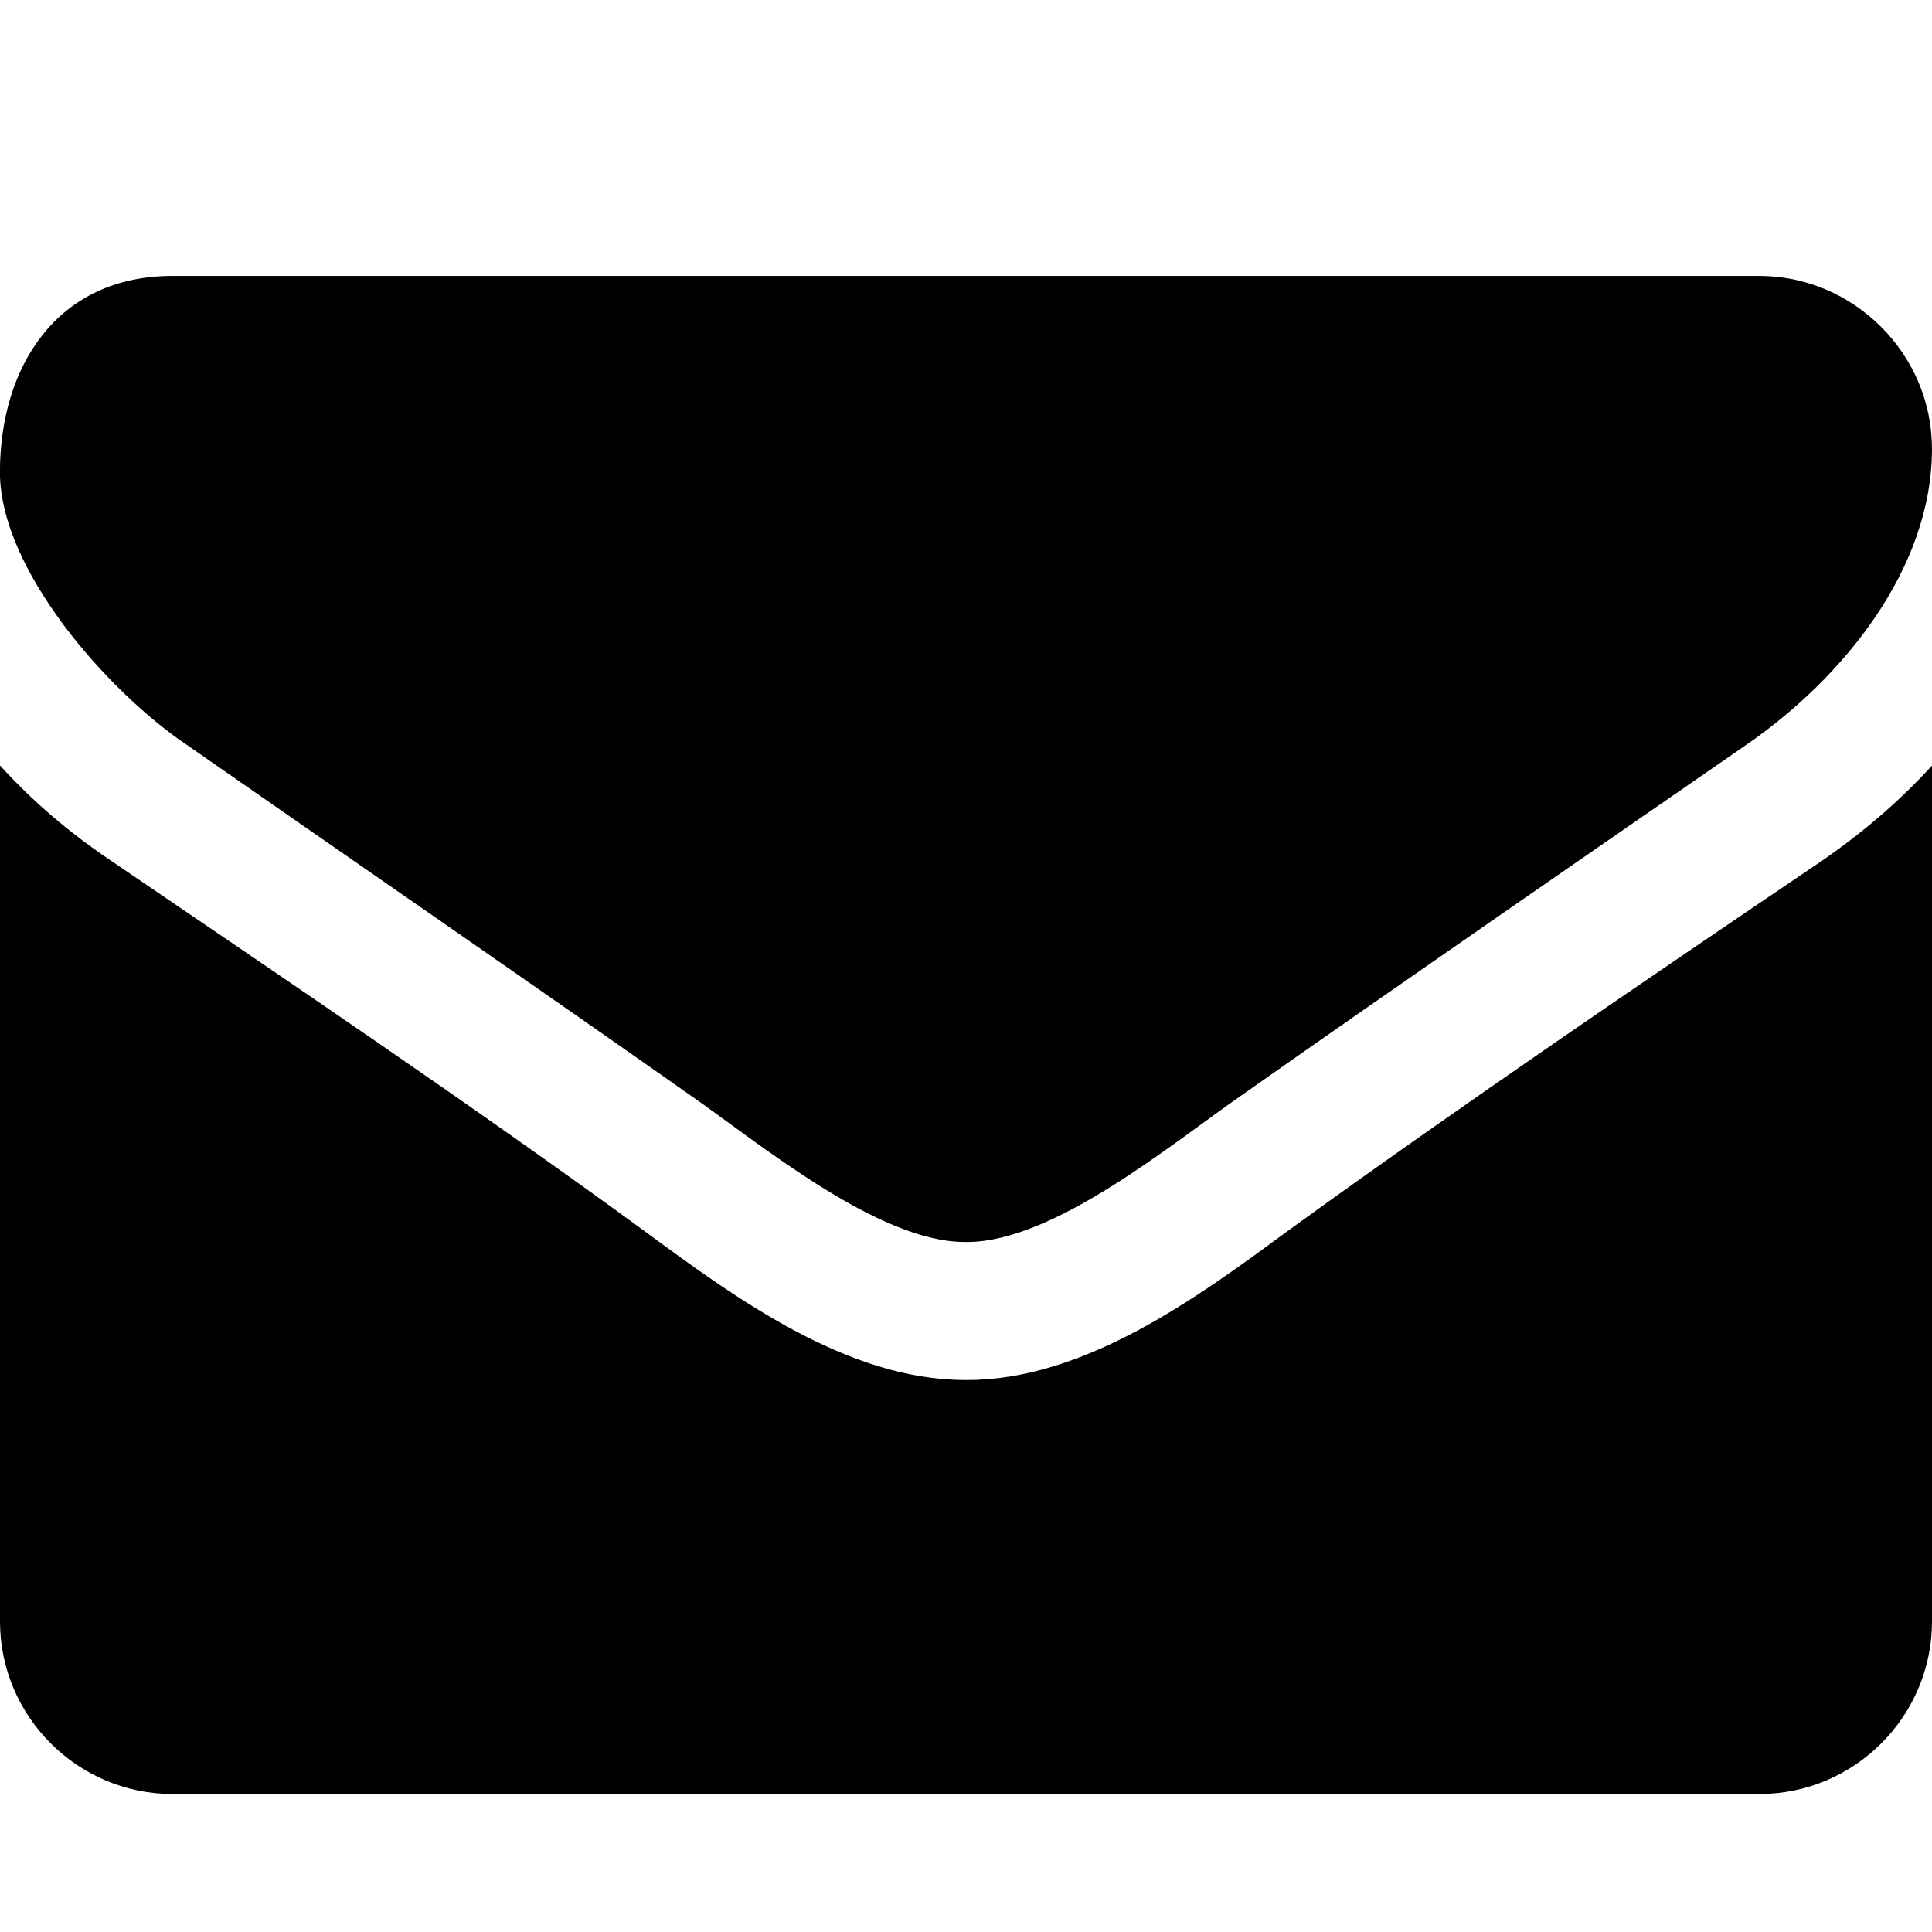
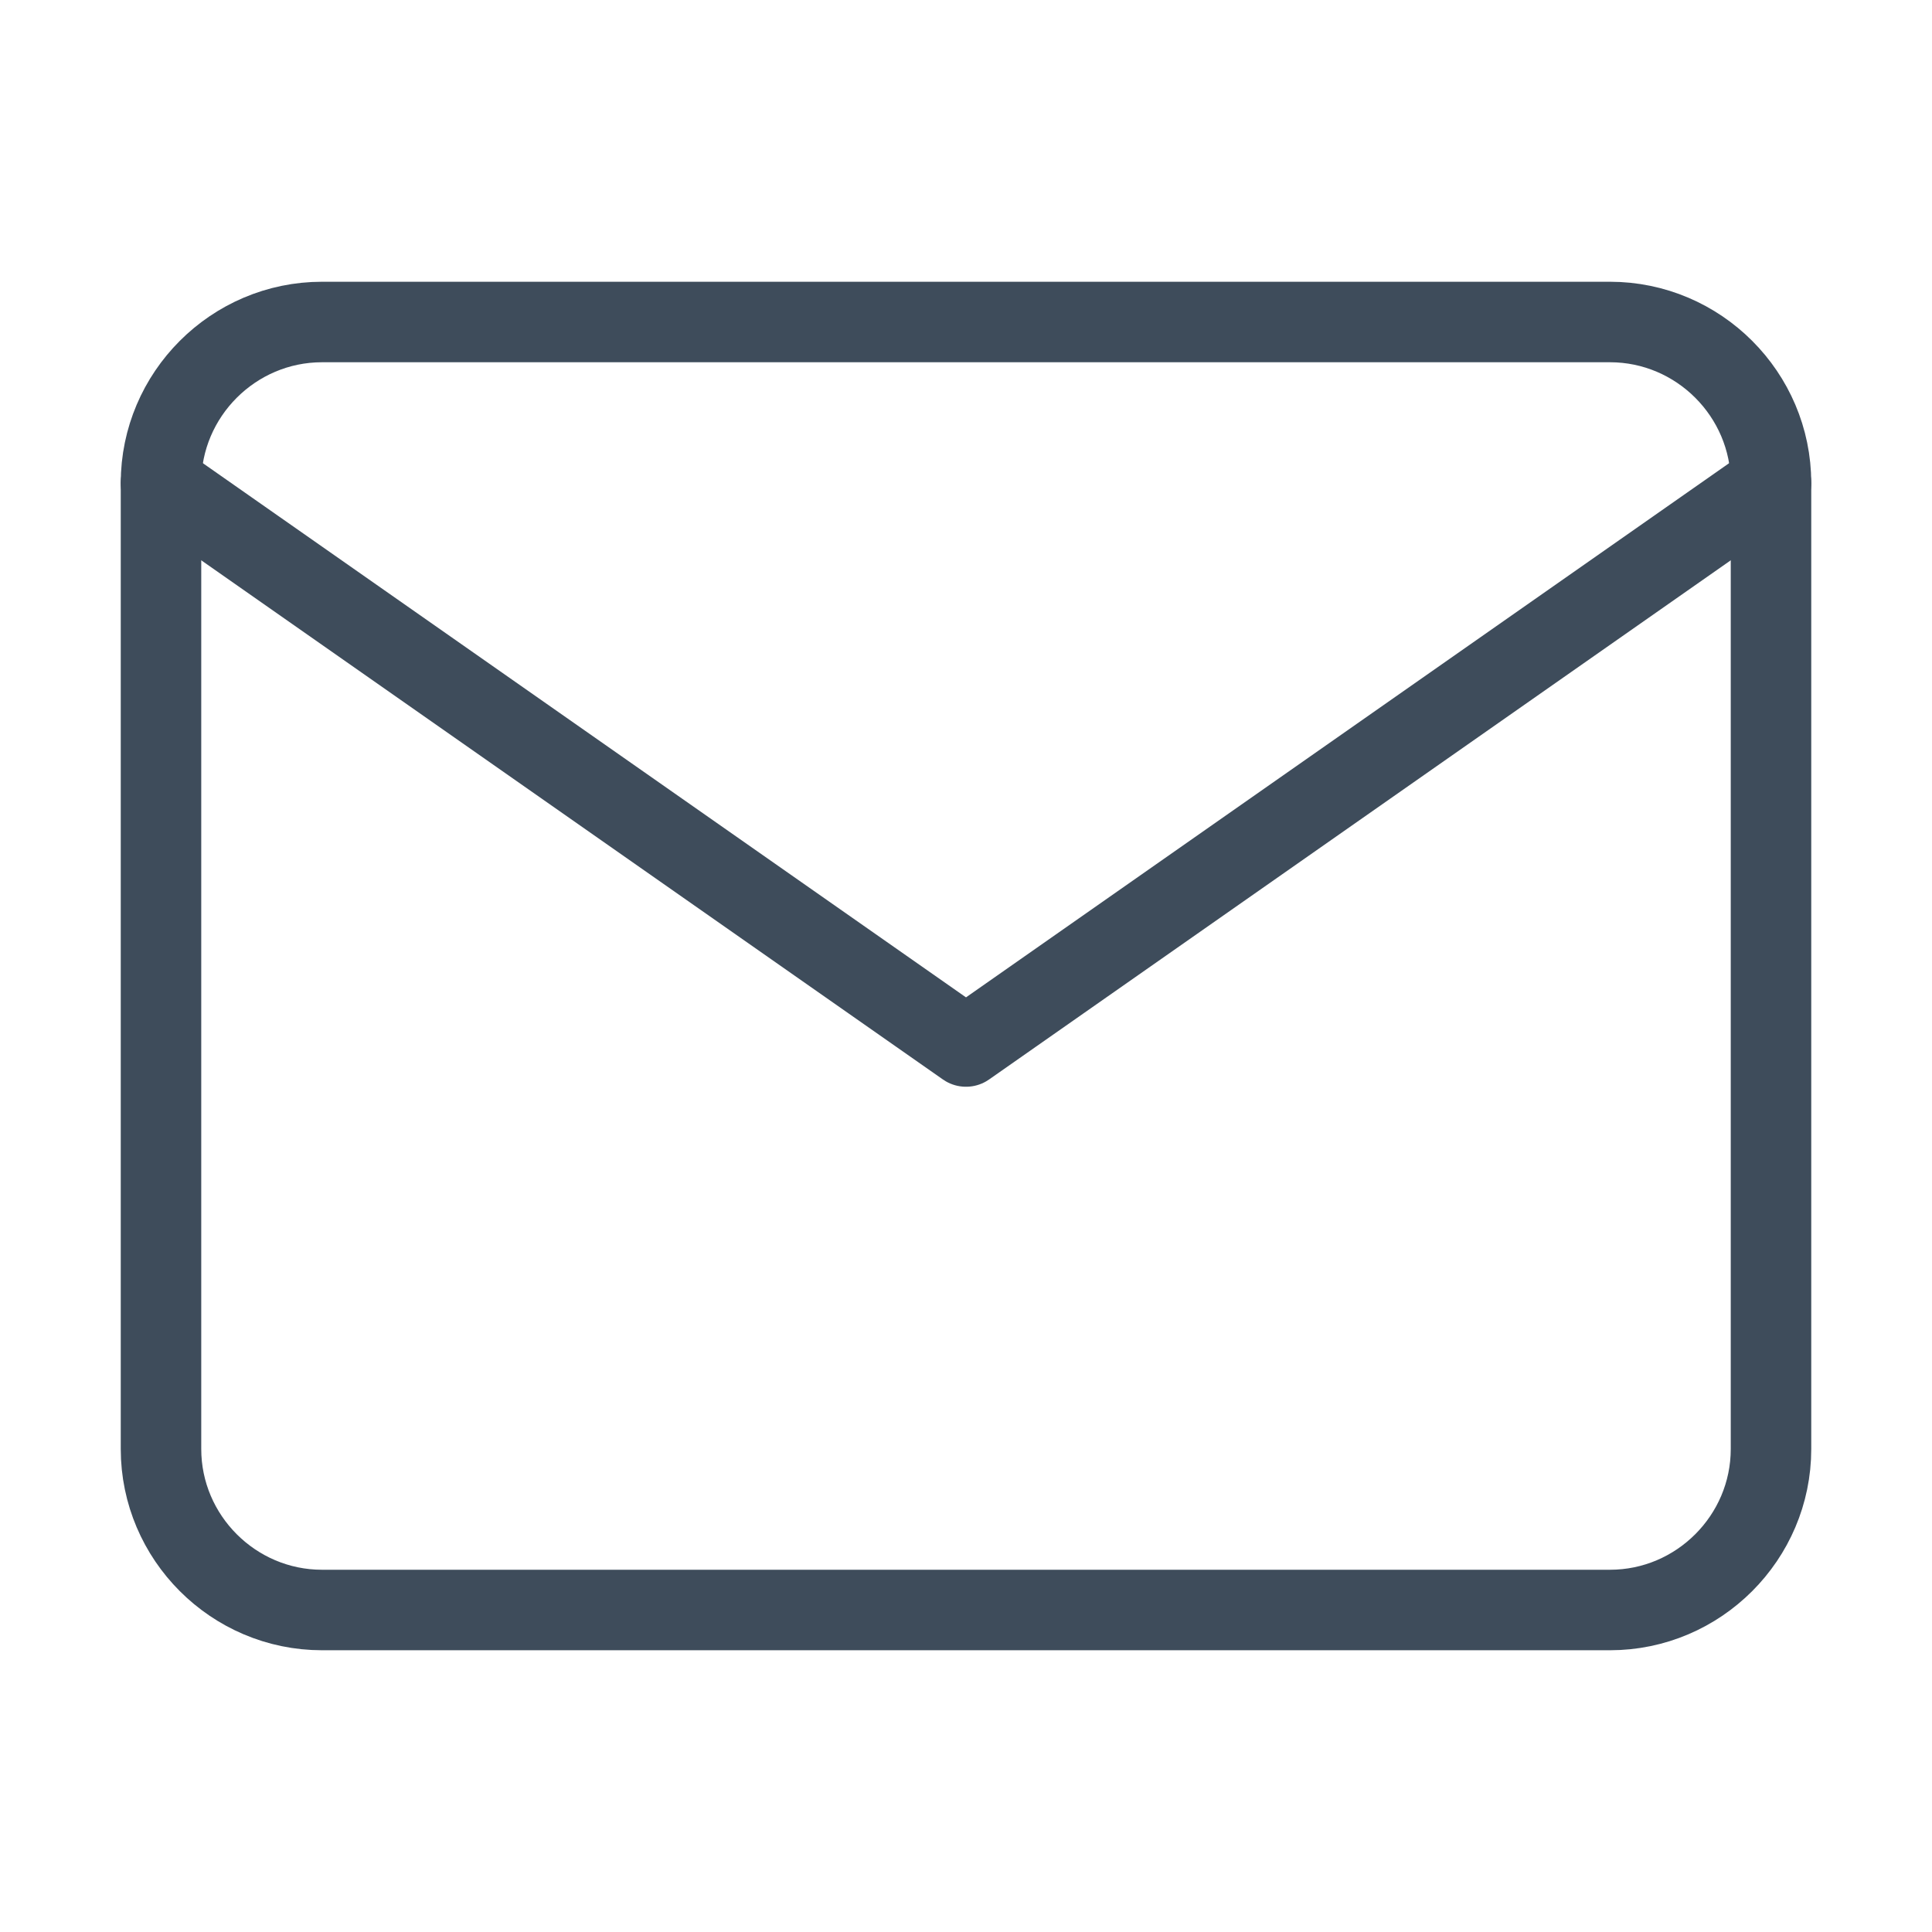
- <svg xmlns="http://www.w3.org/2000/svg" version="1.1" width="28" height="28" viewBox="0 0 28 28">
-   <path fill="#000" d="M28 11.094v12.406c0 1.375-1.125 2.5-2.5 2.5h-23c-1.375 0-2.5-1.125-2.5-2.5v-12.406c0.469 0.516 1 0.969 1.578 1.359 2.594 1.766 5.219 3.531 7.766 5.391 1.313 0.969 2.938 2.156 4.641 2.156h0.031c1.703 0 3.328-1.188 4.641-2.156 2.547-1.844 5.172-3.625 7.781-5.391 0.562-0.391 1.094-0.844 1.563-1.359zM28 6.5c0 1.75-1.297 3.328-2.672 4.281-2.438 1.687-4.891 3.375-7.313 5.078-1.016 0.703-2.734 2.141-4 2.141h-0.031c-1.266 0-2.984-1.437-4-2.141-2.422-1.703-4.875-3.391-7.297-5.078-1.109-0.75-2.688-2.516-2.688-3.938 0-1.531 0.828-2.844 2.5-2.844h23c1.359 0 2.5 1.125 2.5 2.5z" />
+ <svg xmlns="http://www.w3.org/2000/svg" width="24" height="24" viewBox="0 0 24 24" fill="none" stroke="#3e4c5b" stroke-width="1" stroke-linecap="round" stroke-linejoin="round" class="feather feather-mail">
+   <path d="M4 4h16c1.1 0 2 .9 2 2v12c0 1.1-.9 2-2 2H4c-1.1 0-2-.9-2-2V6c0-1.1.9-2 2-2z" />
+   <polyline points="22,6 12,13 2,6" />
</svg>
